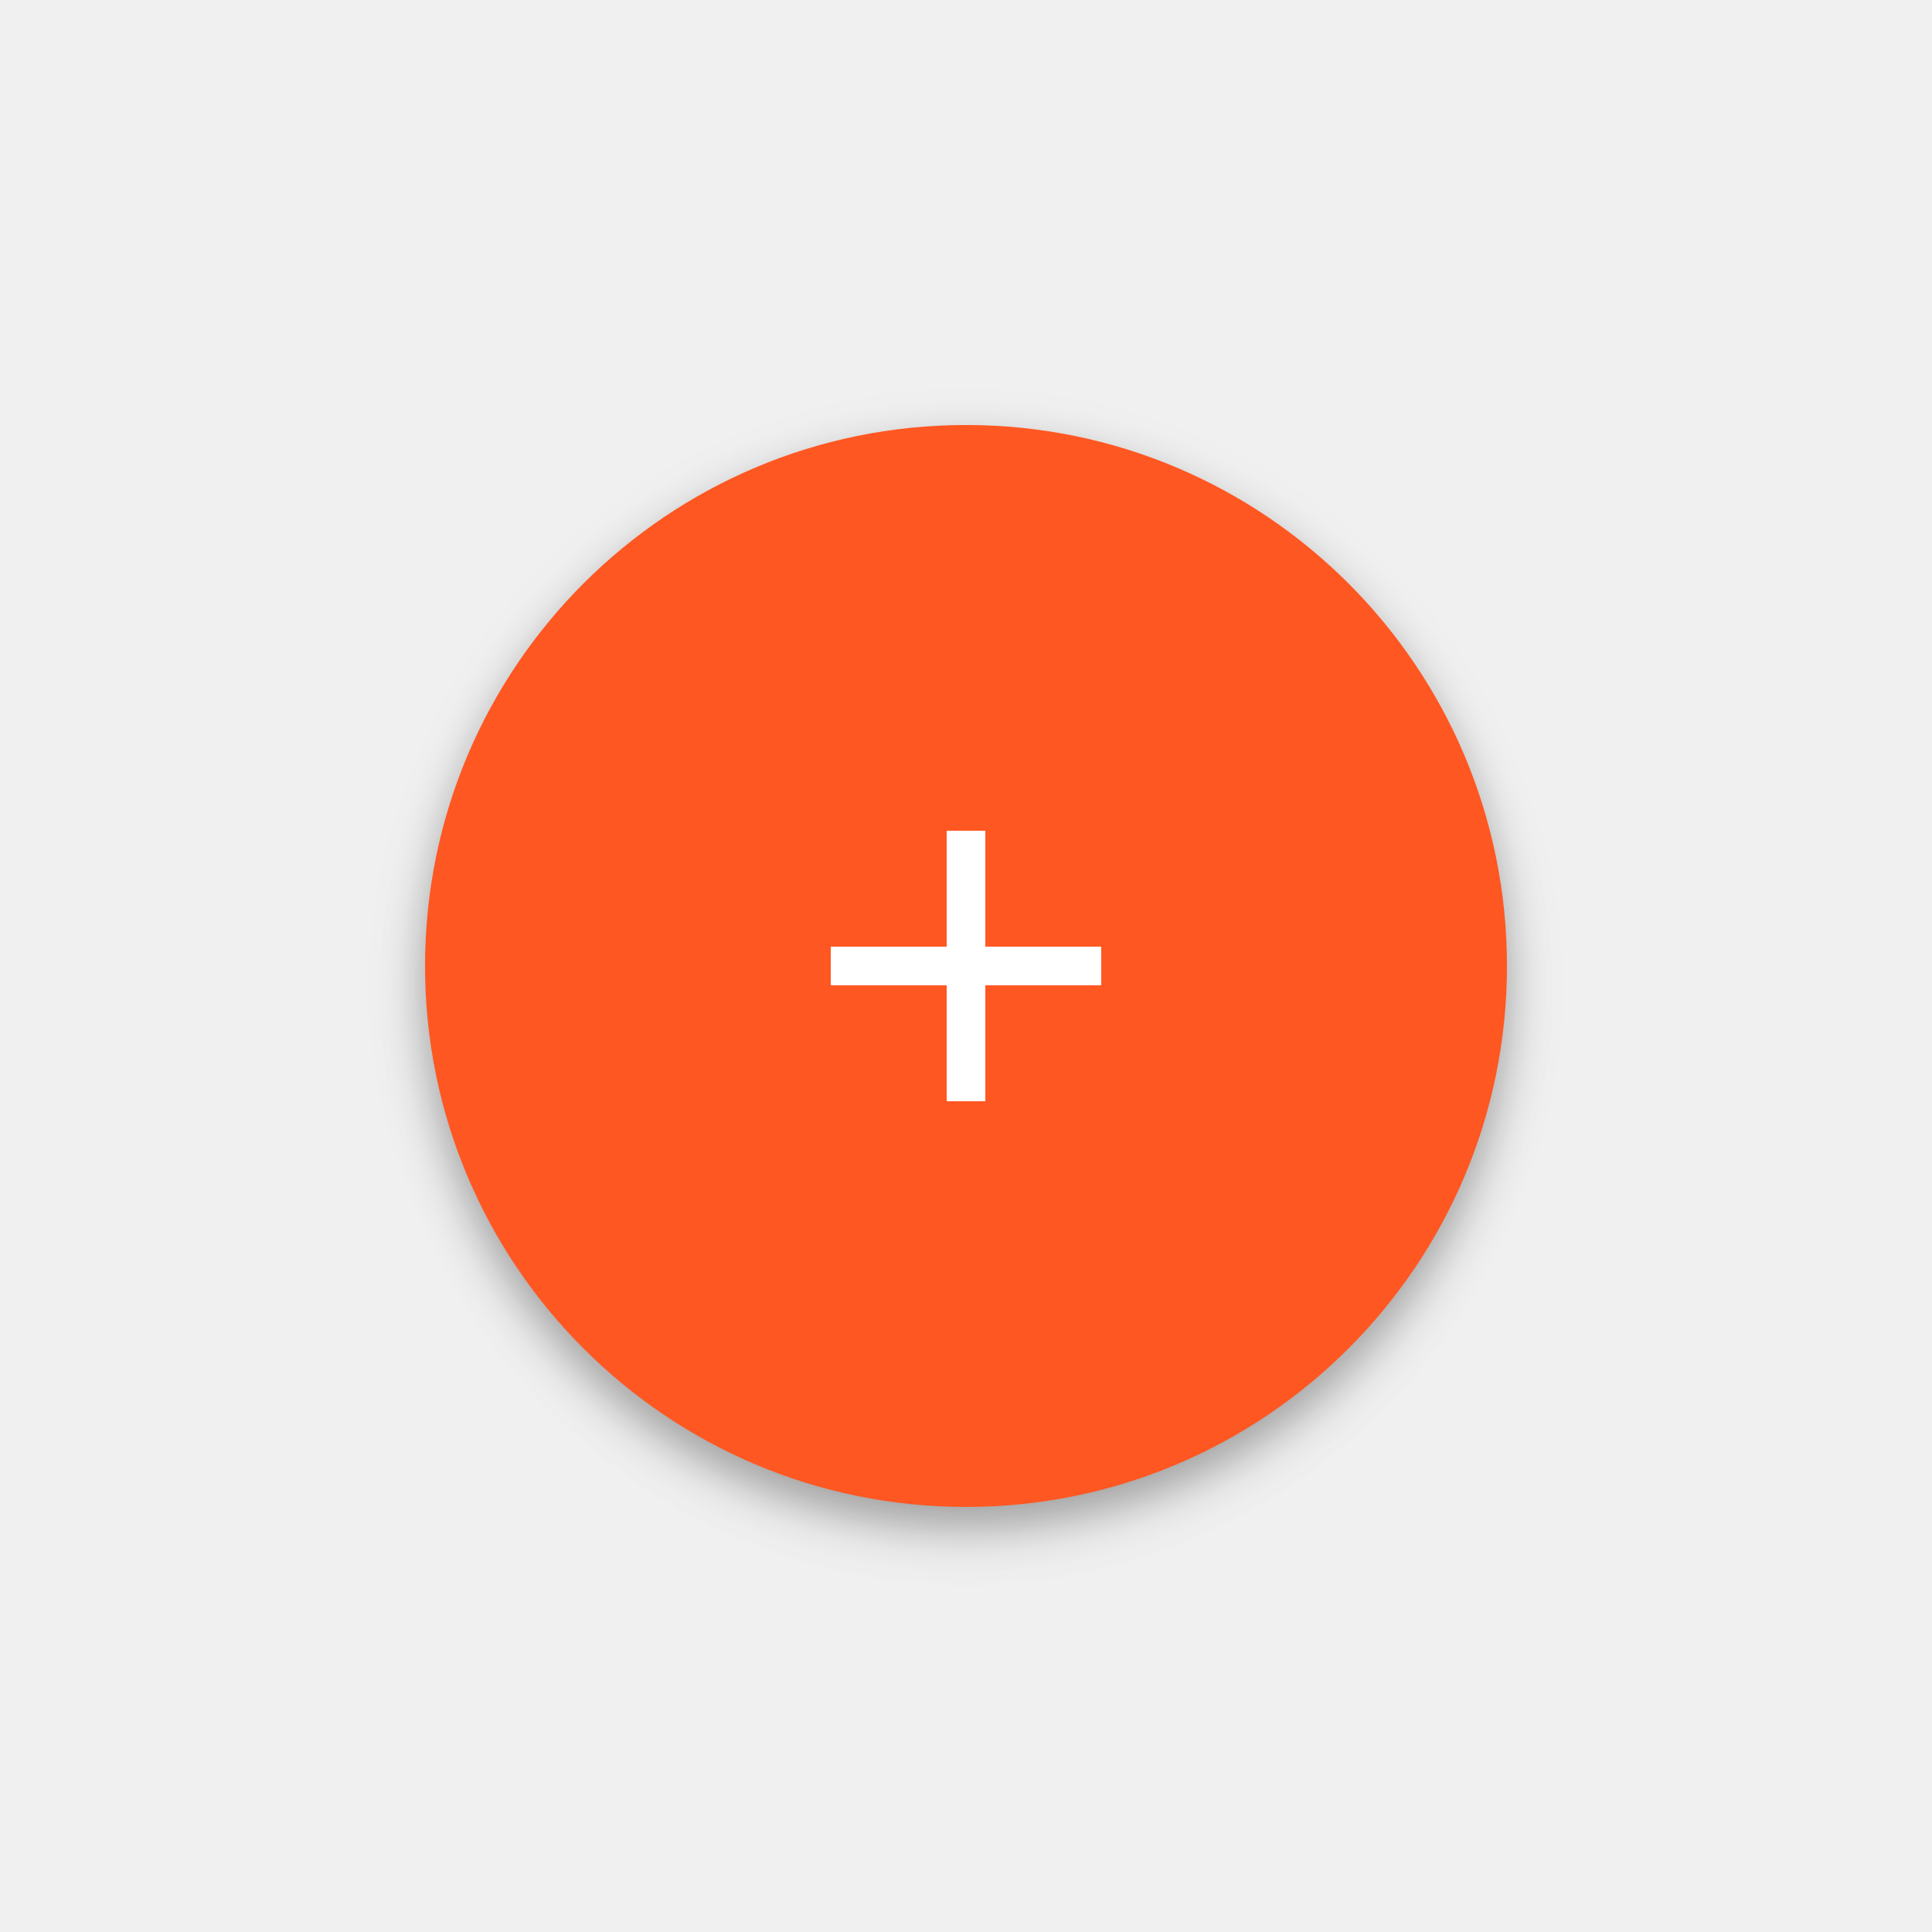
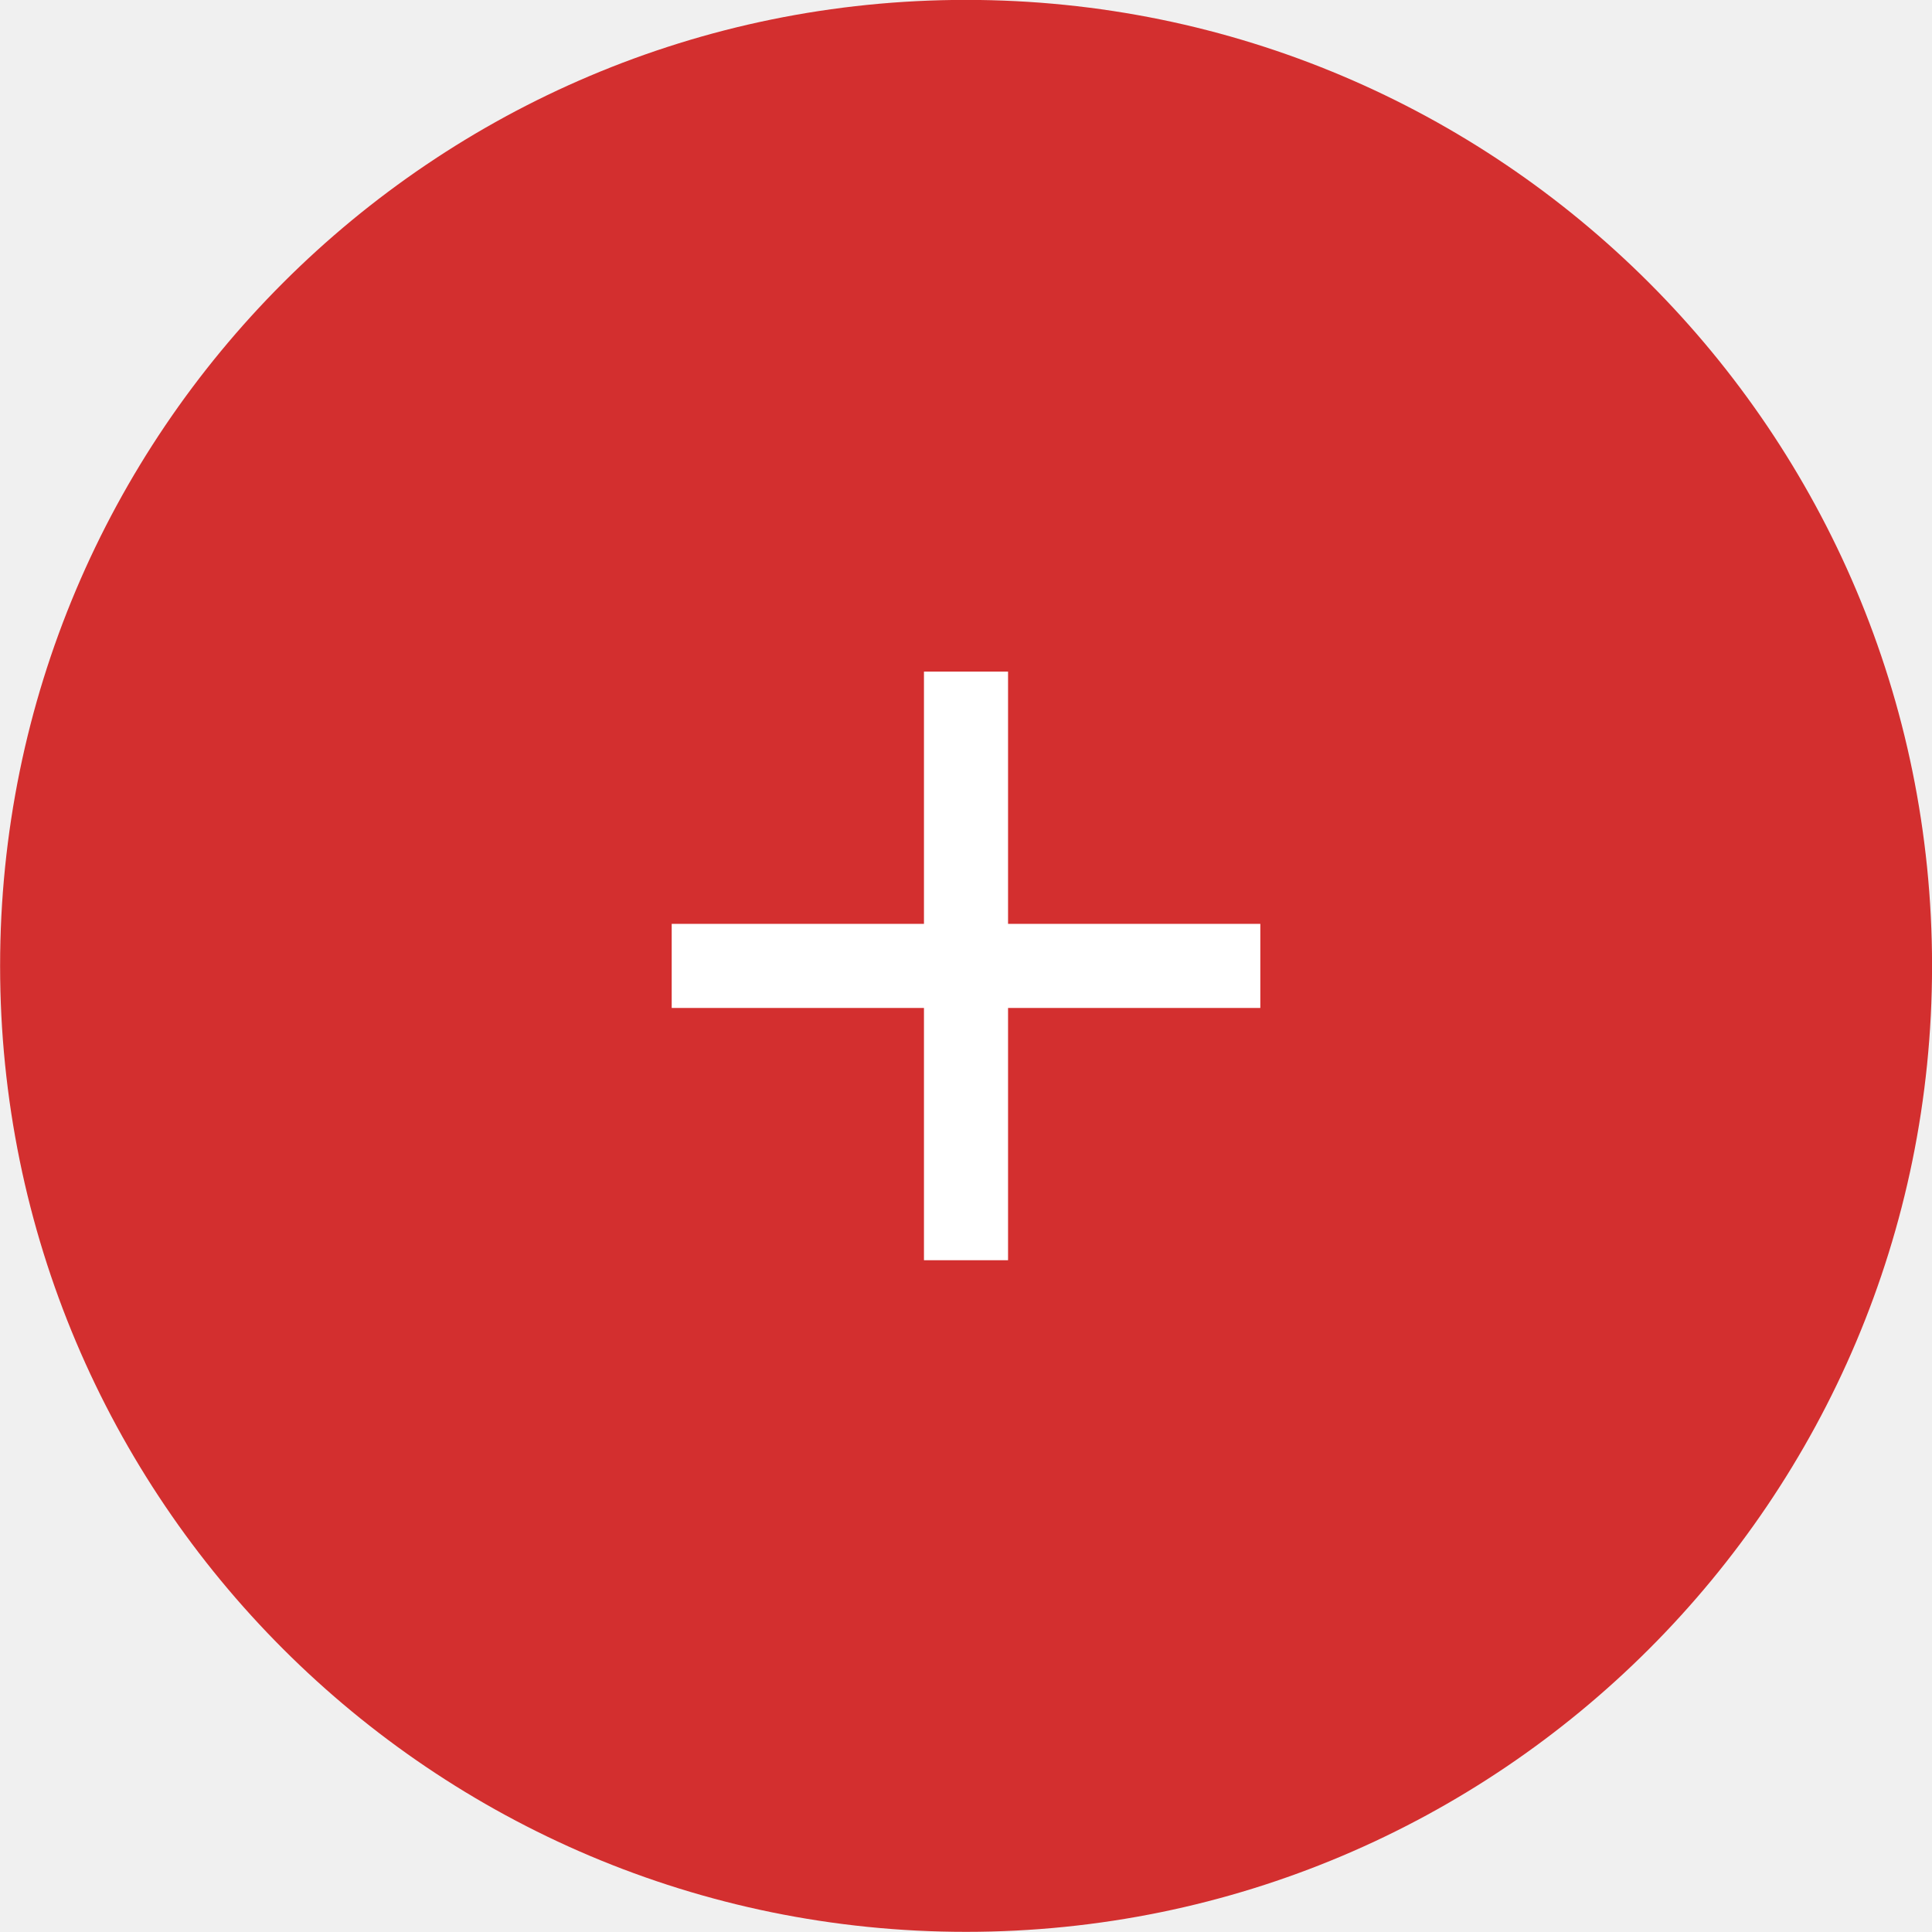
- <svg xmlns="http://www.w3.org/2000/svg" width="80pt" height="80pt" viewBox="0 0 80 80" version="1.1" id="svg8">
-   <defs id="defs2">
-     <filter id="filter4346" style="color-interpolation-filters:sRGB" x="-1.173" width="3.345" y="-1.173" height="3.345">
-       <feFlood id="feFlood4348" result="flood" flood-color="rgb(0,0,0)" flood-opacity="0.16" />
-       <feComposite id="feComposite4350" result="composite1" operator="in" in2="SourceGraphic" in="flood" />
-       <feOffset id="feOffset4354" result="offset" dy="3" dx="0" />
-       <feComposite id="feComposite4356" result="fbSourceGraphic" operator="over" in2="offset" in="SourceGraphic" />
-       <feColorMatrix id="feColorMatrix4358" values="0 0 0 -1 0 0 0 0 -1 0 0 0 0 -1 0 0 0 0 1 0" in="fbSourceGraphic" result="fbSourceGraphicAlpha" />
-       <feFlood in="fbSourceGraphic" result="flood" flood-color="rgb(0,0,0)" flood-opacity="0.23" id="feFlood4360" />
-       <feComposite result="composite1" operator="in" in="flood" in2="fbSourceGraphic" id="feComposite4362" />
-       <feOffset result="offset" dy="3" dx="0" id="feOffset4366" />
-       <feComposite result="composite2" operator="over" in="fbSourceGraphic" in2="offset" id="feComposite4368" />
-     </filter>
-     <filter id="filter4284" style="color-interpolation-filters:sRGB;">
-       <feFlood id="feFlood4286" result="flood" flood-color="rgb(0,0,0)" flood-opacity="0.12" />
-       <feComposite id="feComposite4288" result="composite1" operator="in" in2="SourceGraphic" in="flood" />
-       <feGaussianBlur id="feGaussianBlur4290" result="blur" stdDeviation="1.5" in="composite" />
-       <feOffset id="feOffset4292" result="offset" dy="1" dx="0" />
-       <feComposite id="feComposite4294" result="fbSourceGraphic" operator="over" in2="offset" in="SourceGraphic" />
-       <feColorMatrix id="feColorMatrix4332" values="0 0 0 -1 0 0 0 0 -1 0 0 0 0 -1 0 0 0 0 1 0" in="fbSourceGraphic" result="fbSourceGraphicAlpha" />
-       <feFlood in="fbSourceGraphic" result="flood" flood-color="rgb(0,0,0)" flood-opacity="0.24" id="feFlood4334" />
-       <feComposite result="composite1" operator="in" in="flood" in2="fbSourceGraphic" id="feComposite4336" />
-       <feGaussianBlur result="blur" stdDeviation="1" in="composite" id="feGaussianBlur4338" />
-       <feOffset result="offset" dy="1" dx="0" id="feOffset4340" />
-       <feComposite result="composite2" operator="over" in="fbSourceGraphic" in2="offset" id="feComposite4342" />
-     </filter>
-     <filter id="filter4346-3" style="color-interpolation-filters:sRGB;">
-       <feFlood id="feFlood4348-6" result="flood" flood-color="rgb(0,0,0)" flood-opacity="0.16" />
-       <feComposite id="feComposite4350-7" result="composite1" operator="in" in2="SourceGraphic" in="flood" />
-       <feGaussianBlur id="feGaussianBlur4352-5" result="blur" stdDeviation="3" in="composite" />
-       <feOffset id="feOffset4354-3" result="offset" dy="3" dx="0" />
-       <feComposite id="feComposite4356-5" result="fbSourceGraphic" operator="over" in2="offset" in="SourceGraphic" />
-       <feColorMatrix id="feColorMatrix4358-6" values="0 0 0 -1 0 0 0 0 -1 0 0 0 0 -1 0 0 0 0 1 0" in="fbSourceGraphic" result="fbSourceGraphicAlpha" />
-       <feFlood in="fbSourceGraphic" result="flood" flood-color="rgb(0,0,0)" flood-opacity="0.23" id="feFlood4360-2" />
-       <feComposite result="composite1" operator="in" in="flood" in2="fbSourceGraphic" id="feComposite4362-9" />
-       <feGaussianBlur result="blur" stdDeviation="3" in="composite" id="feGaussianBlur4364-1" />
-       <feOffset result="offset" dy="3" dx="0" id="feOffset4366-2" />
-       <feComposite result="composite2" operator="over" in="fbSourceGraphic" in2="offset" id="feComposite4368-7" />
-     </filter>
-     <filter id="filter4375" style="color-interpolation-filters:sRGB;">
-       <feFlood id="feFlood4377" result="flood" flood-color="rgb(0,0,0)" flood-opacity="0.19" />
-       <feComposite id="feComposite4379" result="composite1" operator="in" in2="SourceGraphic" in="flood" />
-       <feGaussianBlur id="feGaussianBlur4381" result="blur" stdDeviation="10" in="composite" />
-       <feOffset id="feOffset4383" result="offset" dy="10" dx="0" />
-       <feComposite id="feComposite4385" result="fbSourceGraphic" operator="over" in2="offset" in="SourceGraphic" />
-       <feColorMatrix id="feColorMatrix4387" values="0 0 0 -1 0 0 0 0 -1 0 0 0 0 -1 0 0 0 0 1 0" in="fbSourceGraphic" result="fbSourceGraphicAlpha" />
-       <feFlood in="fbSourceGraphic" result="flood" flood-color="rgb(0,0,0)" flood-opacity="0.23" id="feFlood4389" />
-       <feComposite result="composite1" operator="in" in="flood" in2="fbSourceGraphic" id="feComposite4391" />
-       <feGaussianBlur result="blur" stdDeviation="3" in="composite" id="feGaussianBlur4393" />
-       <feOffset result="offset" dy="6" dx="0" id="feOffset4395" />
-       <feComposite result="composite2" operator="over" in="fbSourceGraphic" in2="offset" id="feComposite4397" />
-     </filter>
-     <filter id="filter4419" style="color-interpolation-filters:sRGB;">
-       <feFlood id="feFlood4421" result="flood" flood-color="rgb(0,0,0)" flood-opacity="0.25" />
-       <feComposite id="feComposite4423" result="composite1" operator="in" in2="SourceGraphic" in="flood" />
-       <feGaussianBlur id="feGaussianBlur4425" result="blur" stdDeviation="14" in="composite" />
-       <feOffset id="feOffset4427" result="offset" dy="14" dx="0" />
-       <feComposite id="feComposite4429" result="fbSourceGraphic" operator="over" in2="offset" in="SourceGraphic" />
-       <feColorMatrix id="feColorMatrix4431" values="0 0 0 -1 0 0 0 0 -1 0 0 0 0 -1 0 0 0 0 1 0" in="fbSourceGraphic" result="fbSourceGraphicAlpha" />
-       <feFlood in="fbSourceGraphic" result="flood" flood-color="rgb(0,0,0)" flood-opacity="0.22" id="feFlood4433" />
-       <feComposite result="composite1" operator="in" in="flood" in2="fbSourceGraphic" id="feComposite4435" />
-       <feGaussianBlur result="blur" stdDeviation="5" in="composite" id="feGaussianBlur4437" />
-       <feOffset result="offset" dy="10" dx="0" id="feOffset4439" />
-       <feComposite result="composite2" operator="over" in="fbSourceGraphic" in2="offset" id="feComposite4441" />
-     </filter>
-     <filter id="filter4449" style="color-interpolation-filters:sRGB;">
-       <feFlood id="feFlood4451" result="flood" flood-color="rgb(0,0,0)" flood-opacity="0.3" />
-       <feComposite id="feComposite4453" result="composite1" operator="in" in2="SourceGraphic" in="flood" />
-       <feGaussianBlur id="feGaussianBlur4455" result="blur" stdDeviation="19" in="composite" />
-       <feOffset id="feOffset4457" result="offset" dy="19" dx="0" />
-       <feComposite id="feComposite4459" result="fbSourceGraphic" operator="over" in2="offset" in="SourceGraphic" />
-       <feColorMatrix id="feColorMatrix4461" values="0 0 0 -1 0 0 0 0 -1 0 0 0 0 -1 0 0 0 0 1 0" in="fbSourceGraphic" result="fbSourceGraphicAlpha" />
-       <feFlood in="fbSourceGraphic" result="flood" flood-color="rgb(0,0,0)" flood-opacity="0.22" id="feFlood4463" />
-       <feComposite result="composite1" operator="in" in="flood" in2="fbSourceGraphic" id="feComposite4465" />
-       <feGaussianBlur result="blur" stdDeviation="6" in="composite" id="feGaussianBlur4467" />
-       <feOffset result="offset" dy="15" dx="0" id="feOffset4469" />
-       <feComposite result="composite2" operator="over" in="fbSourceGraphic" in2="offset" id="feComposite4471" />
-     </filter>
-   </defs>
-   <g id="layer1" transform="translate(0,-232.5334)">
-     <g transform="matrix(0.8,0,0,0.8,-2704.8,3820.243)" id="g25885" style="display:inline;">
-       <circle r="28" cy="-4434.638" cx="3431" id="path25536" style="opacity:1;fill:#ff5722;fill-opacity:1;stroke:none;stroke-width:1;stroke-linecap:round;stroke-miterlimit:4;stroke-dasharray:none;stroke-opacity:1;filter:url(#filter4284)" />
-       <path d="m 3438,-4433.638 h -6 v 6 h -2 v -6 h -6 v -2 h 6 v -6 h 2 v 6 h 6 z" style="fill:#ffffff;fill-opacity:1;stroke:none" id="path24098" />
+ <svg xmlns="http://www.w3.org/2000/svg" width="100%" height="100%" viewBox="0 0 80 80" version="1.1" xml:space="preserve" style="fill-rule:evenodd;clip-rule:evenodd;stroke-linejoin:round;stroke-miterlimit:1.414;">
+   <g id="g25885" transform="matrix(0.8,0,0,0.8,-2704.8,3587.71)">
+     <g id="path25536" transform="matrix(1.78567,0,0,1.78567,-2695.63,3484.16)">
+       <circle cx="3431" cy="-4434.64" r="28" style="fill:rgb(211,47,47);" />
+     </g>
+     <g id="path24098" transform="matrix(2.17622,0,0,2.17622,-4035.61,5216.11)">
+       <path d="M3438,-4433.64L3432,-4433.64L3432,-4427.64L3430,-4427.64L3430,-4433.64L3424,-4433.64L3424,-4435.64L3430,-4435.64L3430,-4441.64L3432,-4441.64L3432,-4435.64L3438,-4435.64L3438,-4433.64Z" style="fill:white;fill-rule:nonzero;" />
    </g>
  </g>
</svg>
